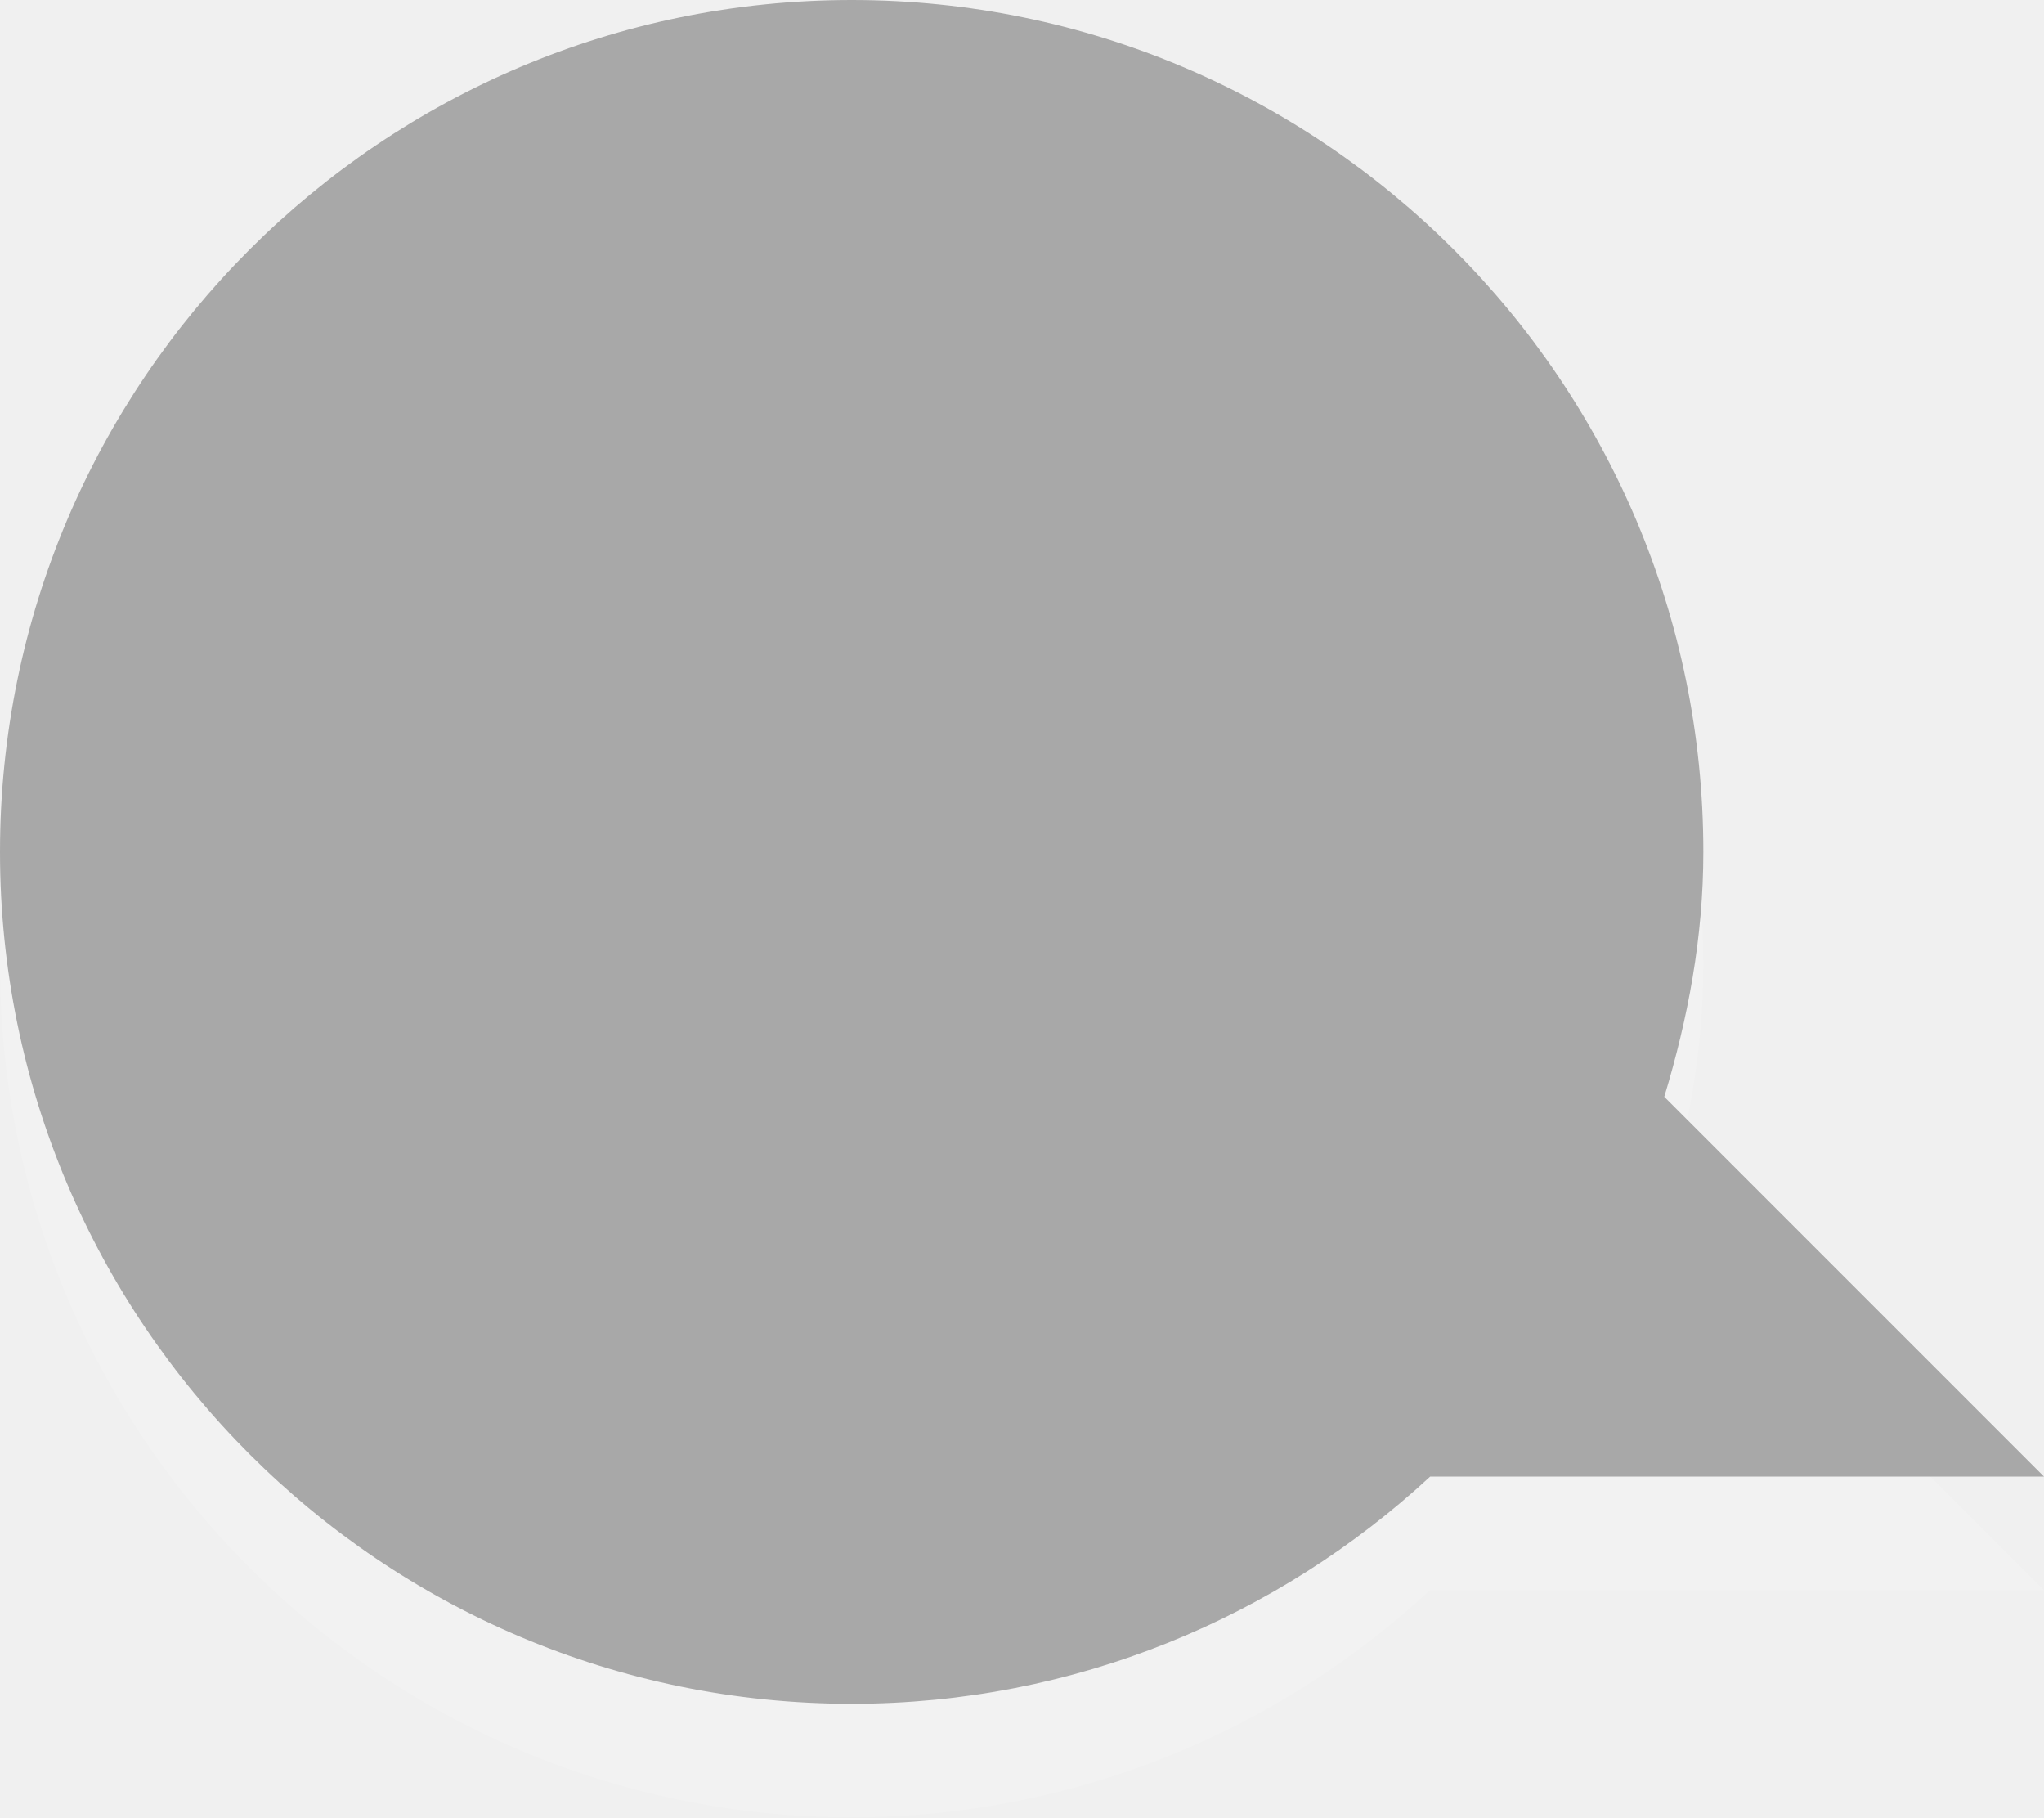
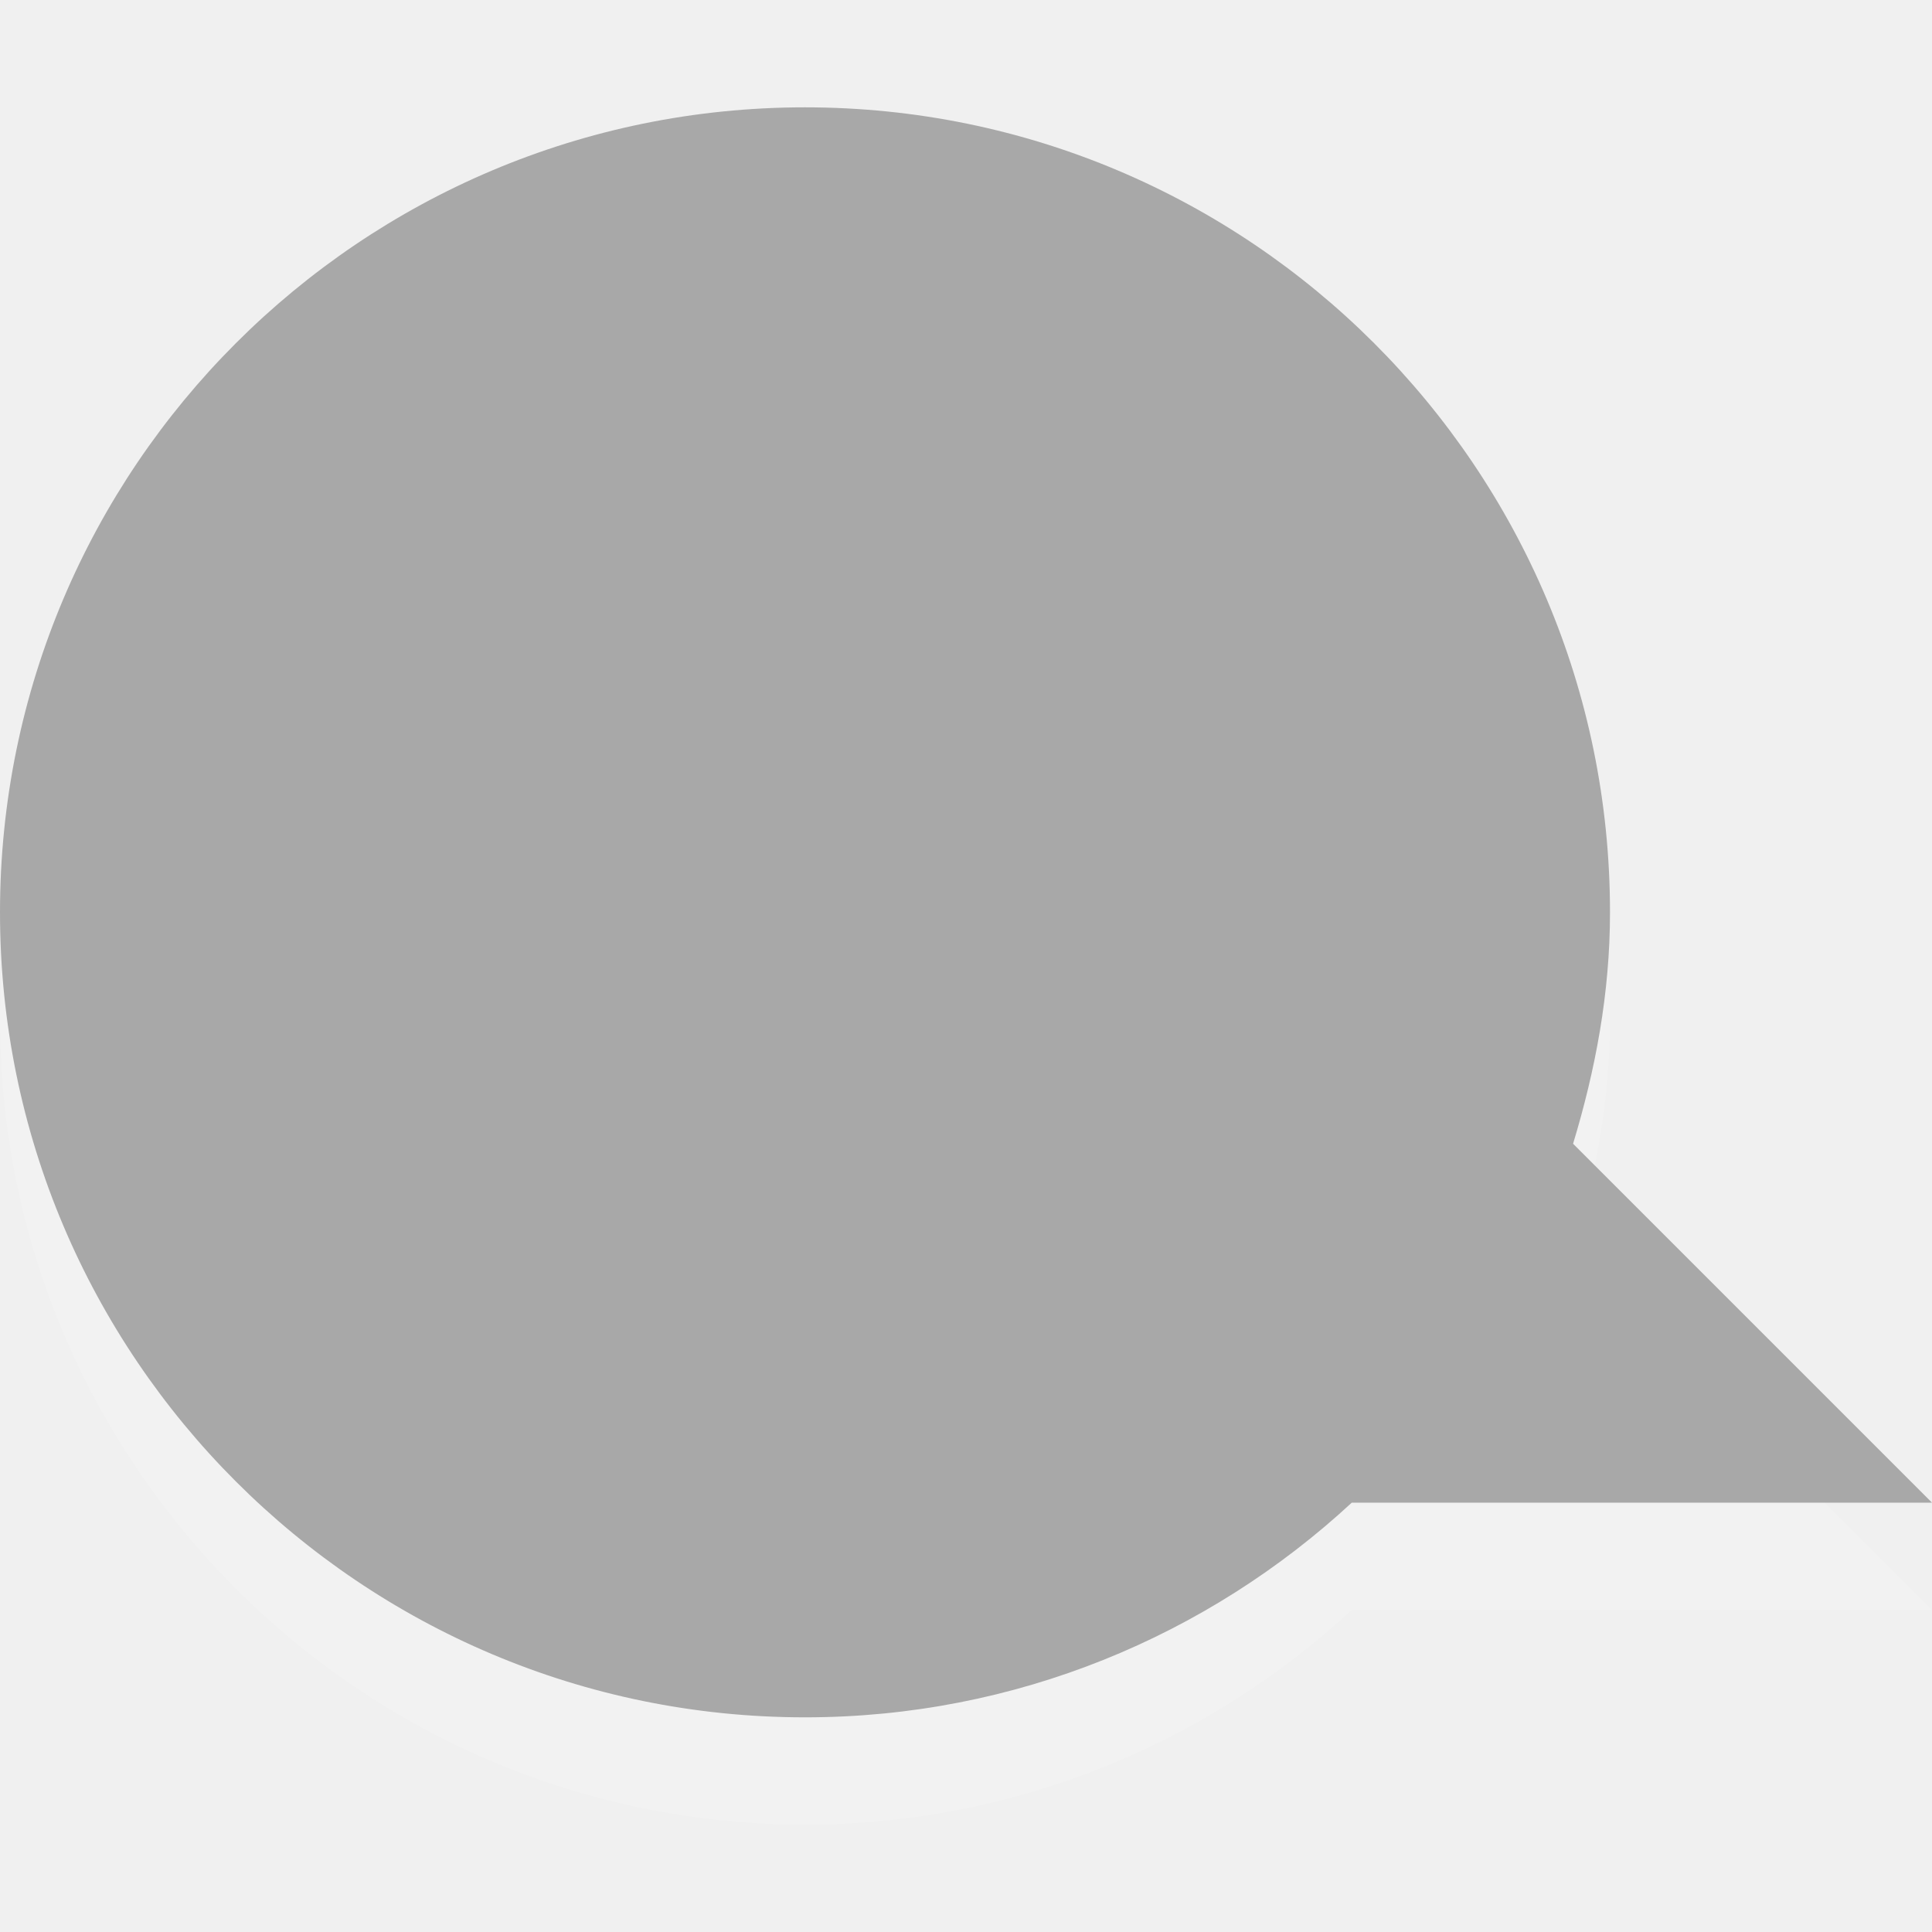
- <svg xmlns="http://www.w3.org/2000/svg" version="1.1" width="18" height="16" id="svg3795">
+ <svg xmlns="http://www.w3.org/2000/svg" id="svg3795" height="16" width="16" version="1.1">
  <defs id="defs3797" />
-   <g transform="translate(-3,2)" id="layer1">
-     <g id="g2984" style="opacity:0.4">
-       <path d="M 10.5,-1 C 6.36,-1 3,2.36 3,6.5 c 0,4.14 3.36,7.5 7.5,7.5 1.965,0 3.756,-0.762 5.094,-2 L 21,12 17.656,8.656 C 17.864,7.969 18,7.255 18,6.5 18,2.36 14.64,-1 10.5,-1 z" id="path2396-2" style="opacity:0.3;fill:#ffffff;fill-opacity:1;fill-rule:evenodd;stroke:none;stroke-width:1;marker:none;visibility:visible;display:inline;overflow:visible;enable-background:accumulate" />
-       <path d="M 10.5,-2 C 6.36,-2 3,1.36 3,5.5 3,9.64 6.36,13 10.5,13 c 1.965,0 3.756,-0.762 5.094,-2 L 21,11 17.656,7.656 C 17.864,6.969 18,6.255 18,5.5 18,1.36 14.64,-2 10.5,-2 z" id="path2396" style="fill:#3c3c3c;fill-opacity:1;fill-rule:evenodd;stroke:none;stroke-width:1;marker:none;visibility:visible;display:inline;overflow:visible;enable-background:accumulate" />
+   <g transform="matrix(0.8888889,0,0,0.8888889,0,0.8888889)" id="g1405">
+     <g transform="translate(-3,2)" id="layer1">
+       <g id="g2984" style="opacity:0.4">
+         <path d="M 10.5,-1 C 6.36,-1 3,2.36 3,6.5 c 0,4.14 3.36,7.5 7.5,7.5 1.965,0 3.756,-0.762 5.094,-2 H 21 L 17.656,8.656 C 17.864,7.969 18,7.255 18,6.5 18,2.36 14.64,-1 10.5,-1 Z" id="path2396-2" style="display:inline;overflow:visible;visibility:visible;opacity:0.3;fill:#ffffff;fill-opacity:1;fill-rule:evenodd;stroke:none;stroke-width:1;marker:none;enable-background:accumulate" />
+         <path d="M 10.5,-2 C 6.36,-2 3,1.36 3,5.5 3,9.64 6.36,13 10.5,13 c 1.965,0 3.756,-0.762 5.094,-2 H 21 L 17.656,7.656 C 17.864,6.969 18,6.255 18,5.5 18,1.36 14.64,-2 10.5,-2 Z" id="path2396" style="display:inline;overflow:visible;visibility:visible;fill:#3c3c3c;fill-opacity:1;fill-rule:evenodd;stroke:none;stroke-width:1;marker:none;enable-background:accumulate" />
+       </g>
    </g>
  </g>
</svg>
